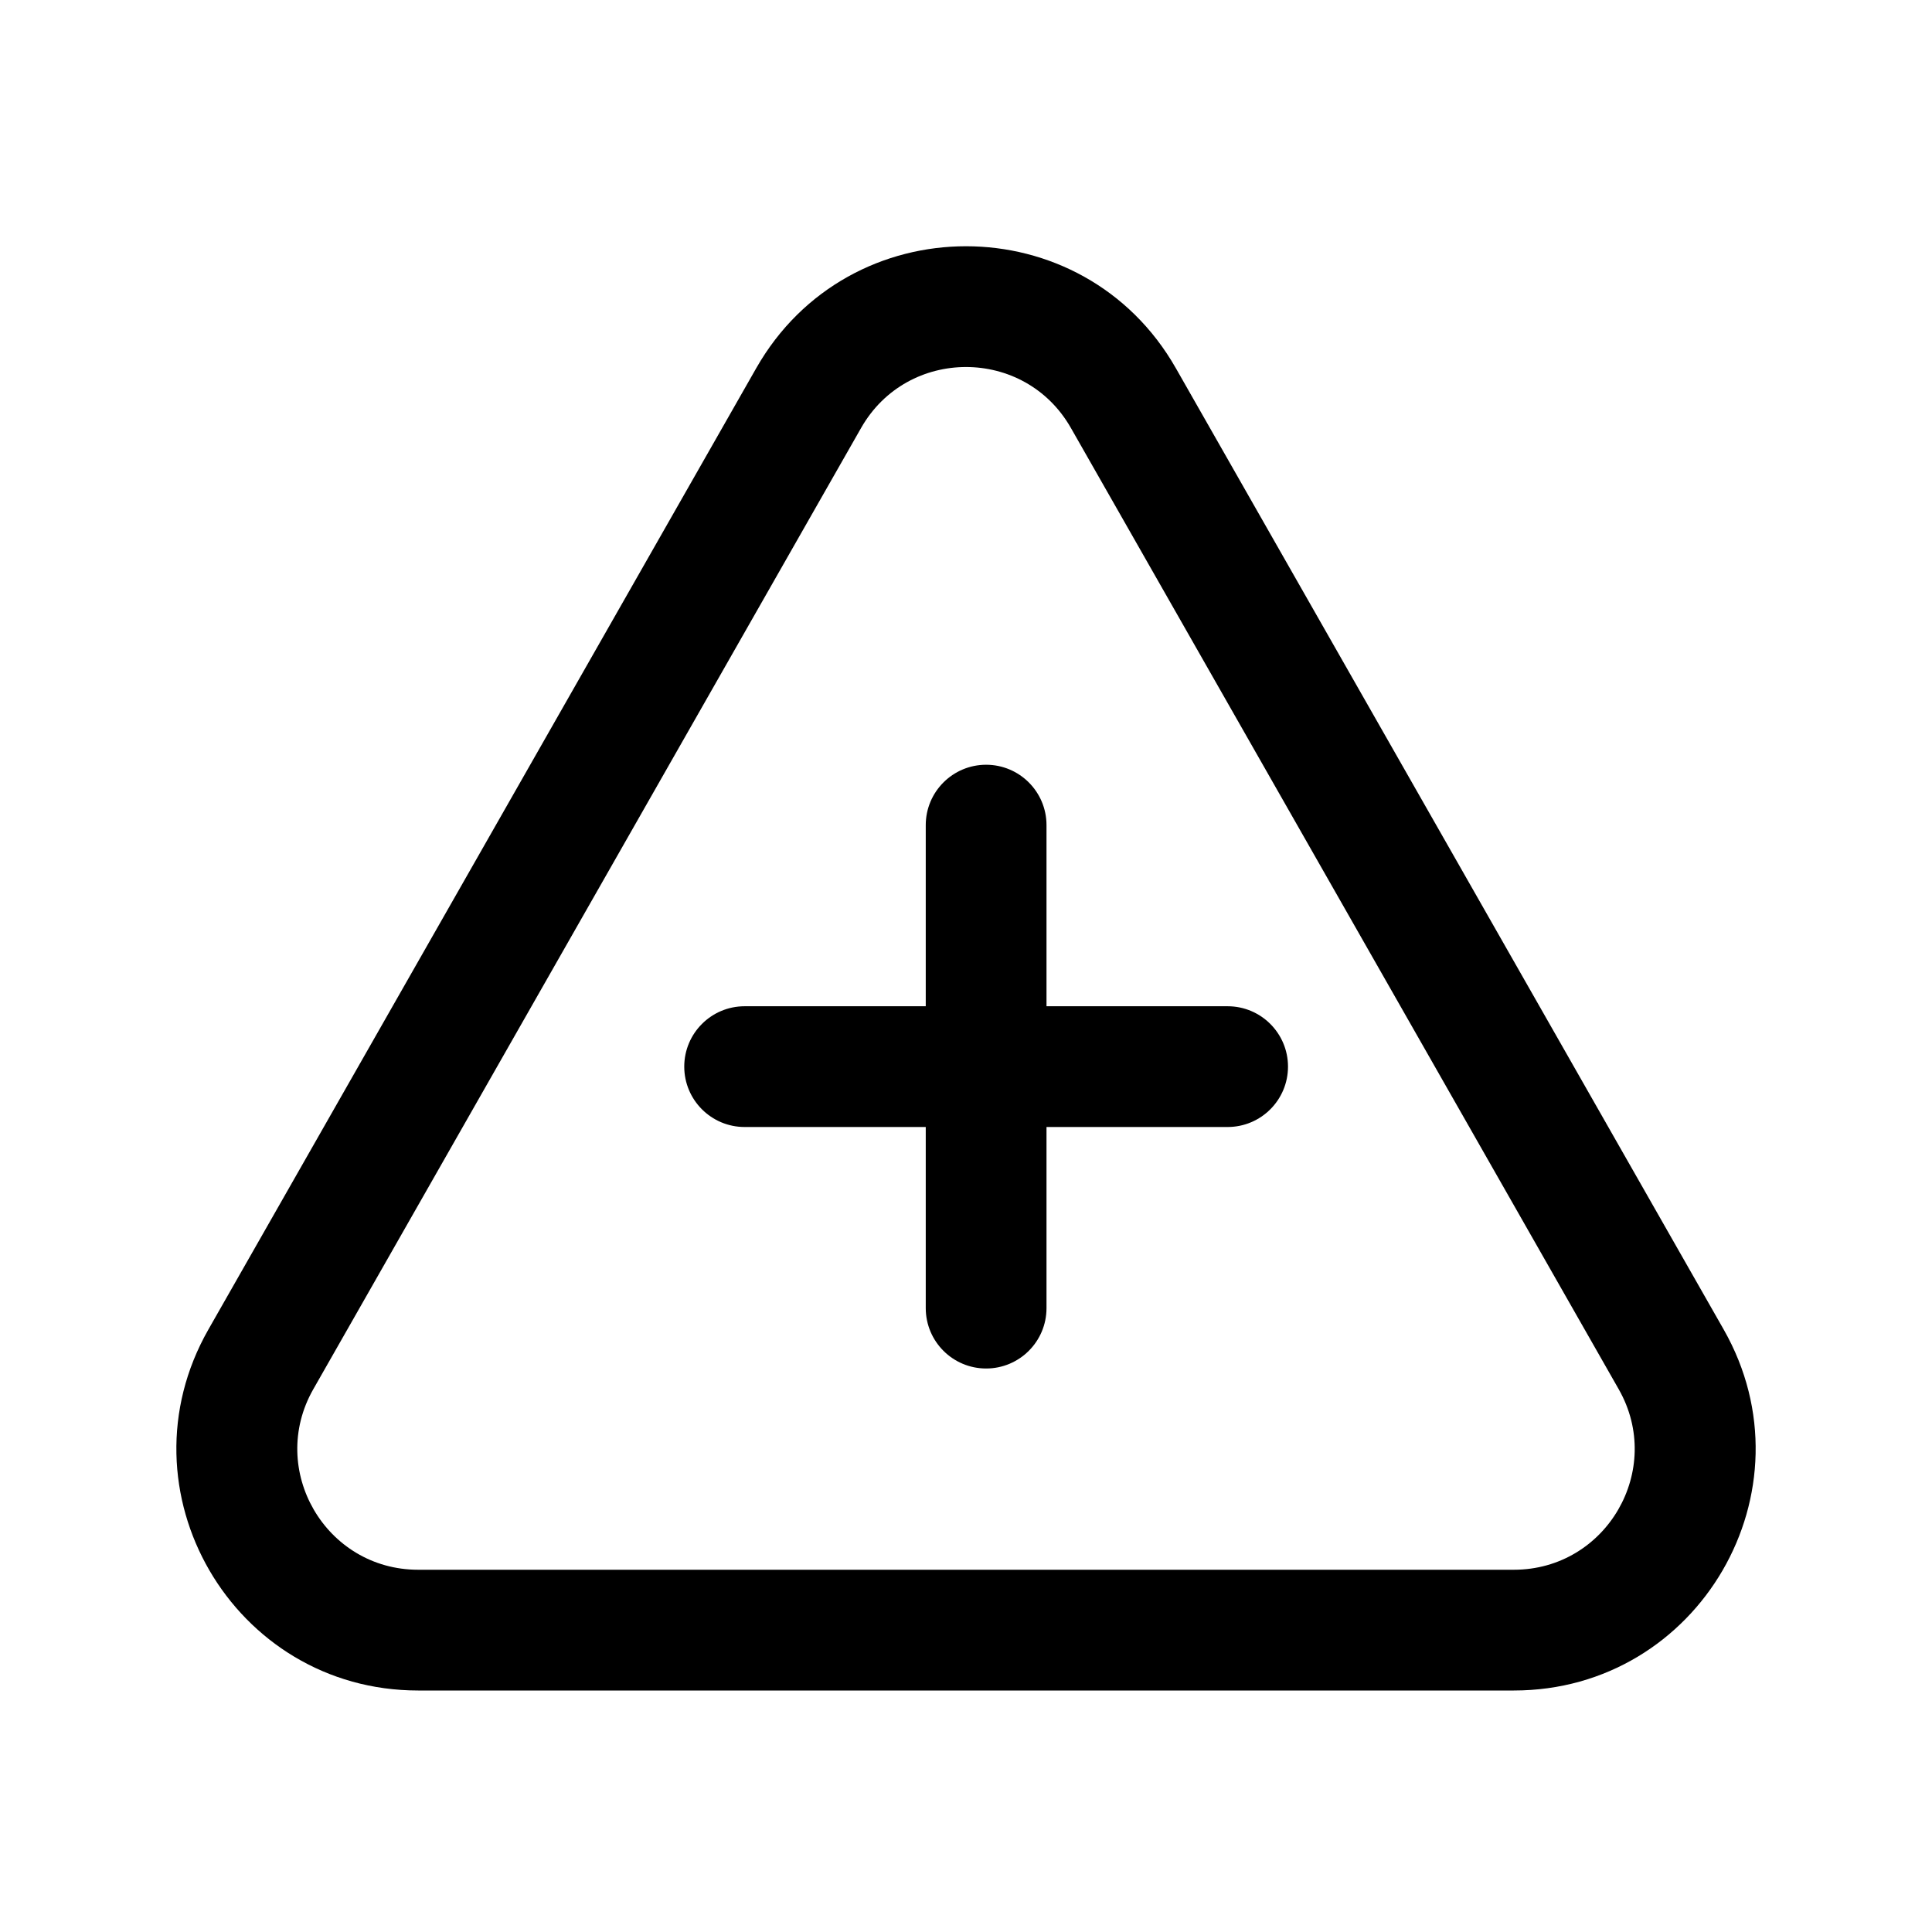
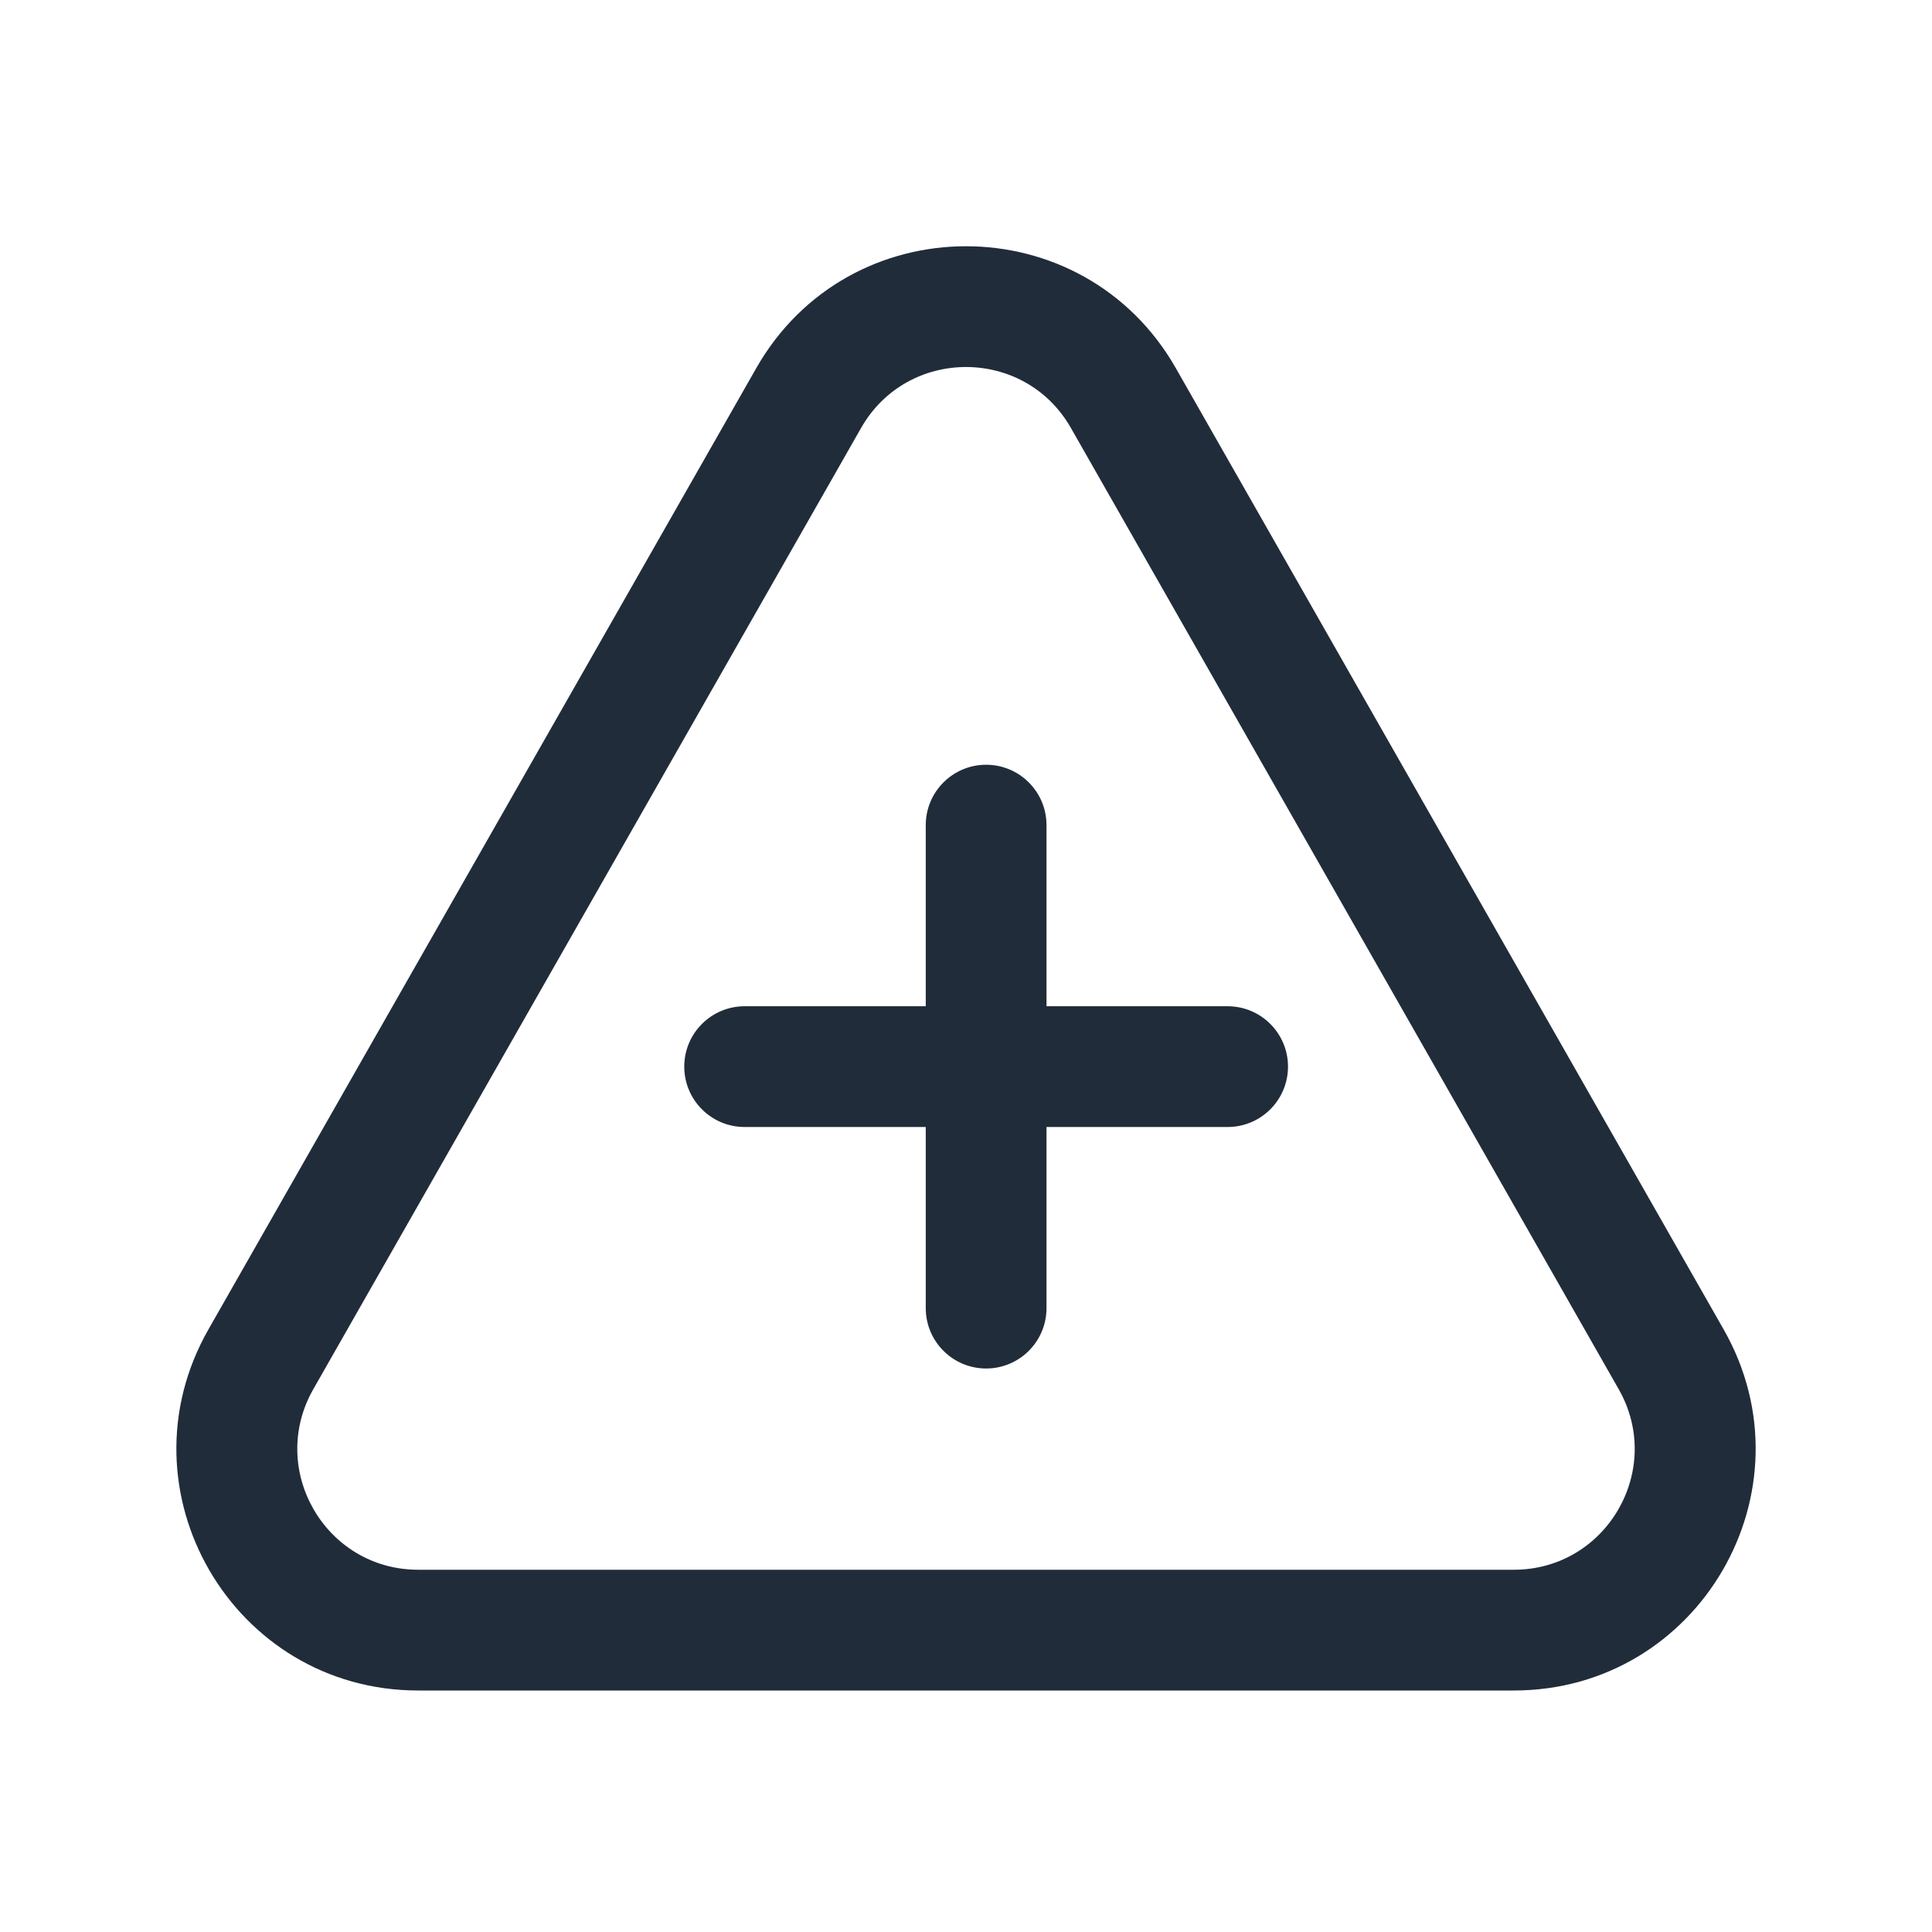
- <svg xmlns="http://www.w3.org/2000/svg" width="24" height="24" viewBox="0 0 24 24">
-   <path id="Polygon 1 (Stroke)" fill-rule="evenodd" clip-rule="evenodd" d="M20.108 17.257L13.303 5.316C12.728 4.307 11.272 4.307 10.697 5.316L3.892 17.257C3.322 18.257 4.044 19.5 5.195 19.5H18.805C19.956 19.5 20.678 18.257 20.108 17.257ZM14.607 4.574C13.456 2.554 10.544 2.554 9.394 4.574L2.589 16.515C1.449 18.515 2.893 21 5.195 21H18.805C21.107 21 22.551 18.515 21.412 16.515L14.607 4.574Z" />
-   <path id="Union" fill-rule="evenodd" clip-rule="evenodd" d="M11.5 16.25C11.5 16.664 11.836 17 12.25 17C12.664 17 13 16.664 13 16.25V14H15.25C15.664 14 16 13.664 16 13.25C16 12.836 15.664 12.5 15.25 12.5H13V10.25C13 9.836 12.664 9.5 12.25 9.5C11.836 9.5 11.5 9.836 11.5 10.25V12.5H9.25C8.836 12.5 8.5 12.836 8.5 13.25C8.5 13.664 8.836 14 9.25 14H11.5V16.25Z" />
+ <svg xmlns="http://www.w3.org/2000/svg" width="24" height="24" viewBox="0 0 24 24" fill="none">
+   <g id="add_warning">
+     <path id="Polygon 1 (Stroke)" fill-rule="evenodd" clip-rule="evenodd" d="M20.108 17.257L13.303 5.316C12.728 4.307 11.272 4.307 10.697 5.316L3.892 17.257C3.322 18.257 4.044 19.5 5.195 19.5H18.805C19.956 19.5 20.678 18.257 20.108 17.257ZM14.607 4.574C13.456 2.554 10.544 2.554 9.394 4.574L2.589 16.515C1.449 18.515 2.893 21 5.195 21H18.805C21.107 21 22.551 18.515 21.412 16.515L14.607 4.574Z" fill="#212C3A" />
+     <path id="Union" fill-rule="evenodd" clip-rule="evenodd" d="M11.5 16.25C11.5 16.664 11.836 17 12.25 17C12.664 17 13 16.664 13 16.25V14H15.25C15.664 14 16 13.664 16 13.25C16 12.836 15.664 12.5 15.25 12.5H13V10.25C13 9.836 12.664 9.5 12.25 9.5C11.836 9.5 11.5 9.836 11.5 10.25V12.5H9.25C8.836 12.5 8.5 12.836 8.5 13.25C8.5 13.664 8.836 14 9.25 14H11.5V16.25Z" fill="#212C3A" />
+   </g>
</svg>
